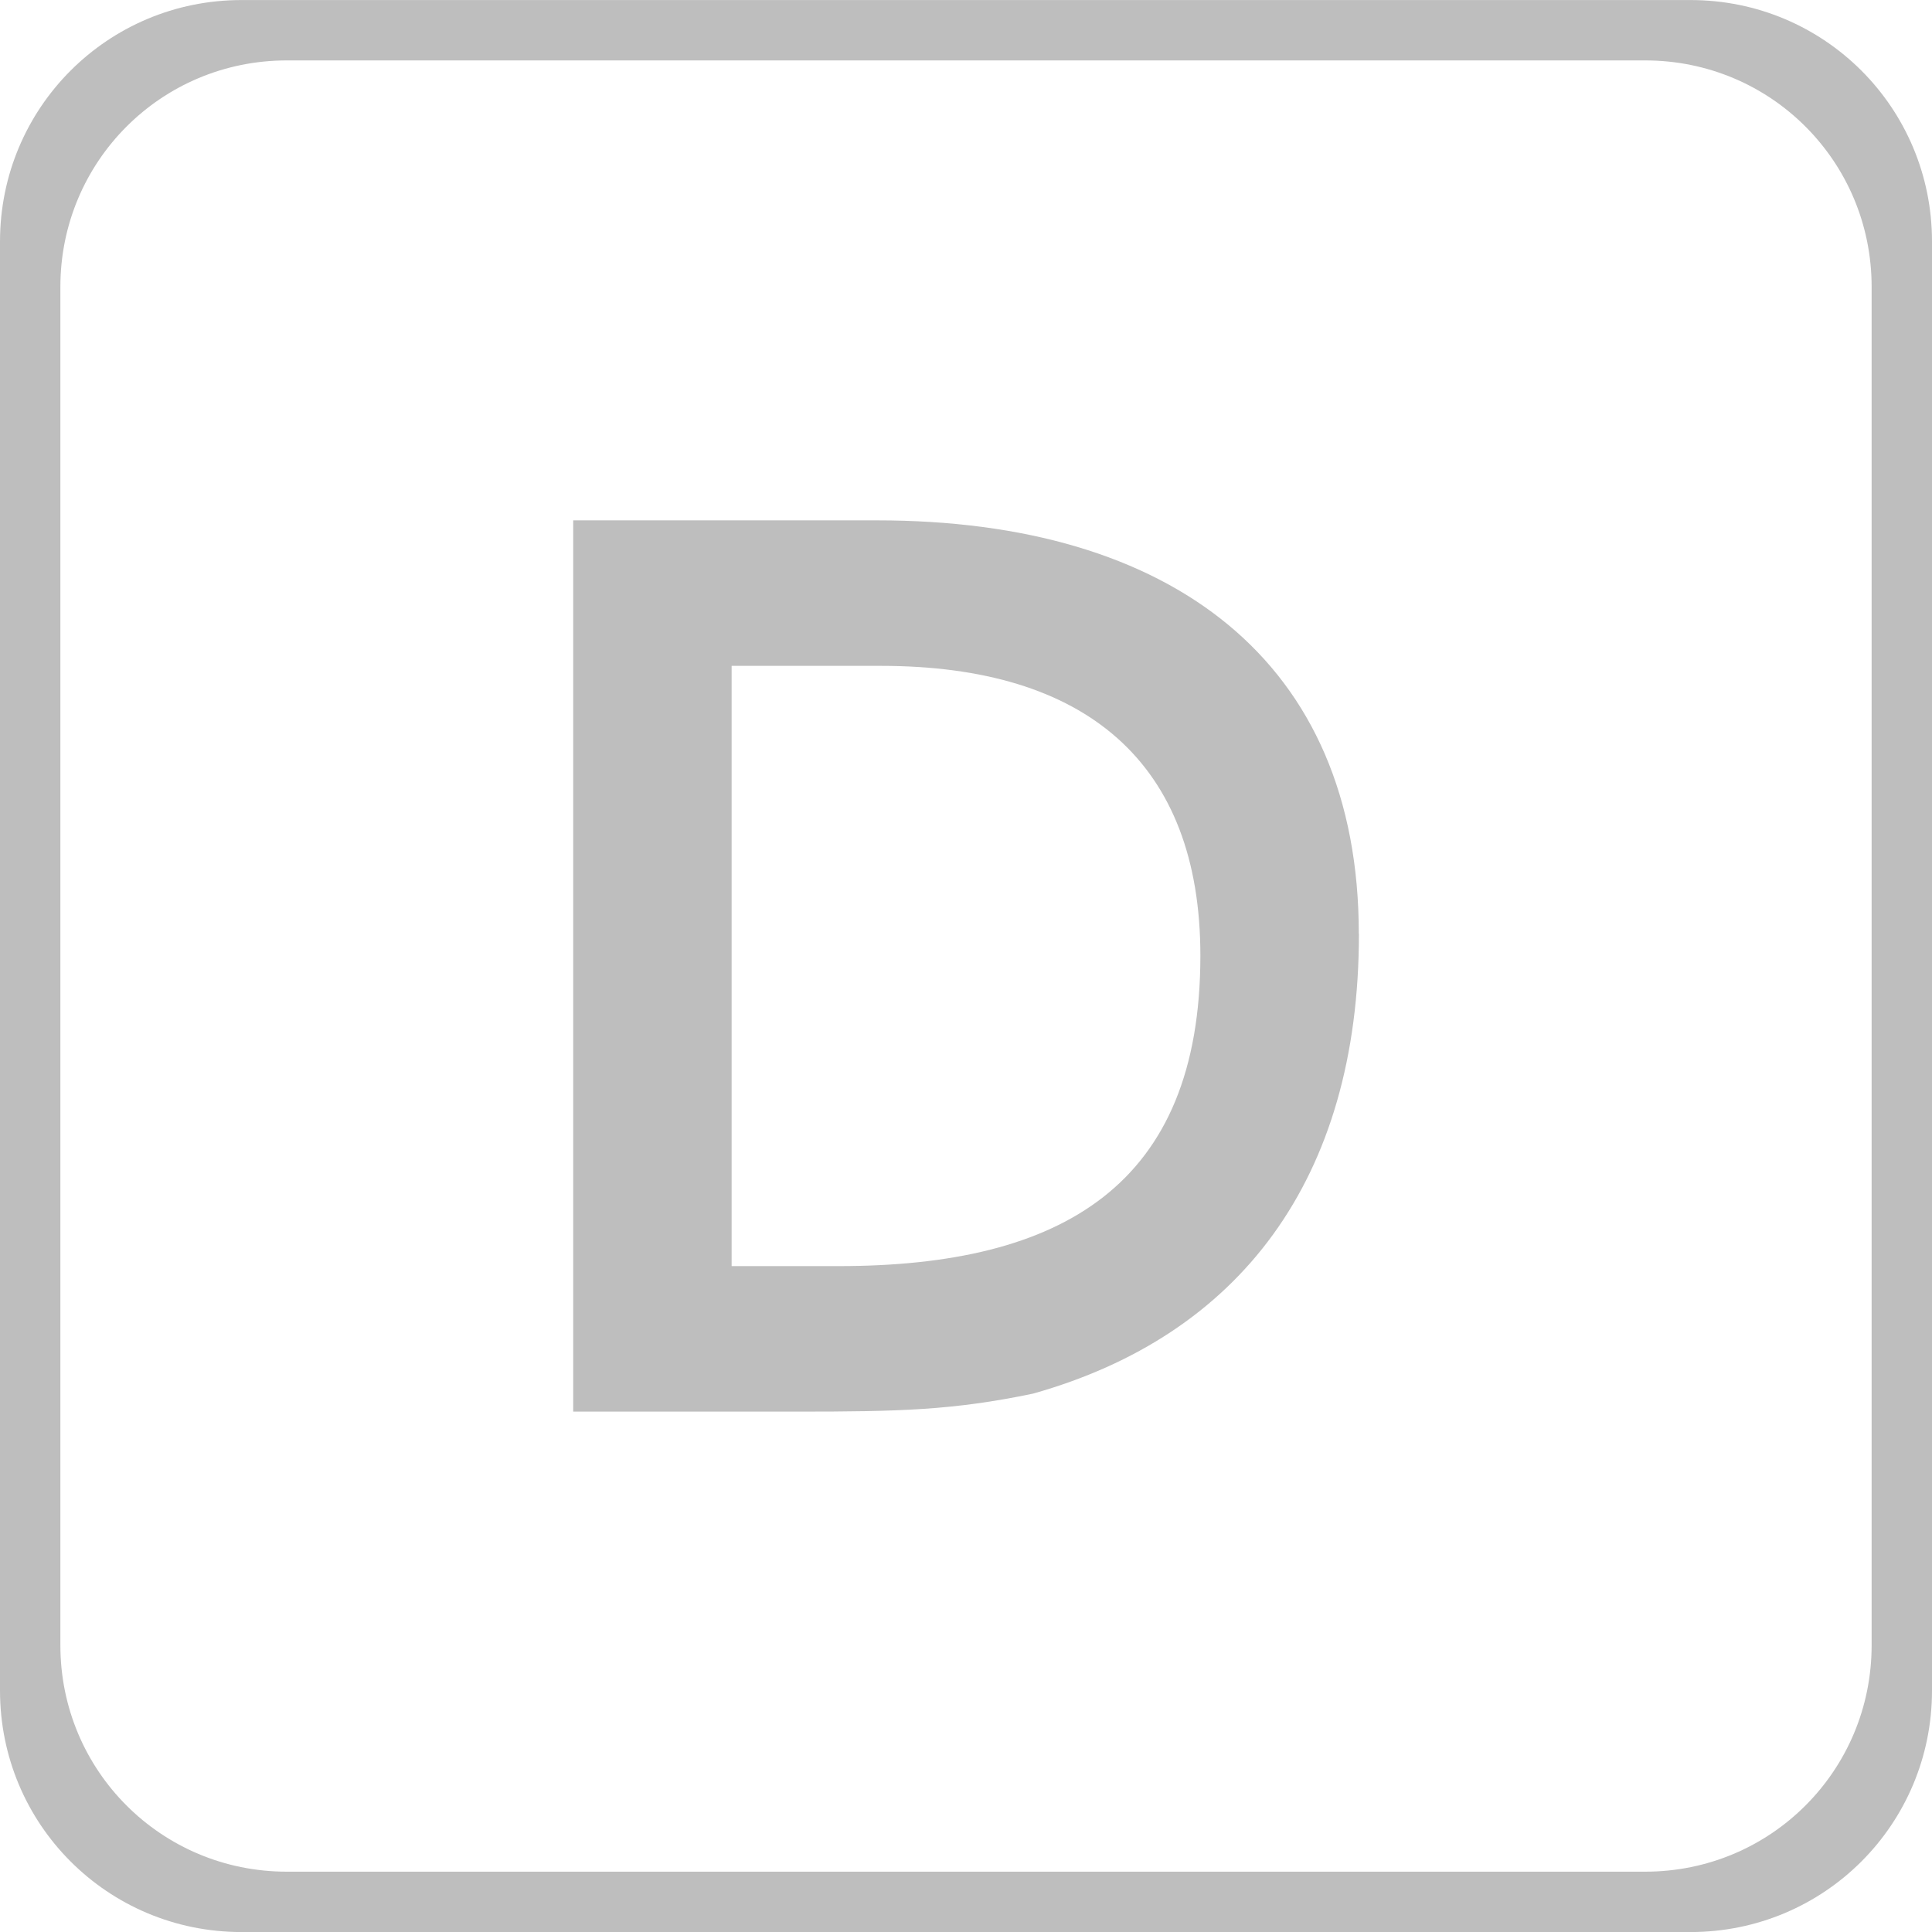
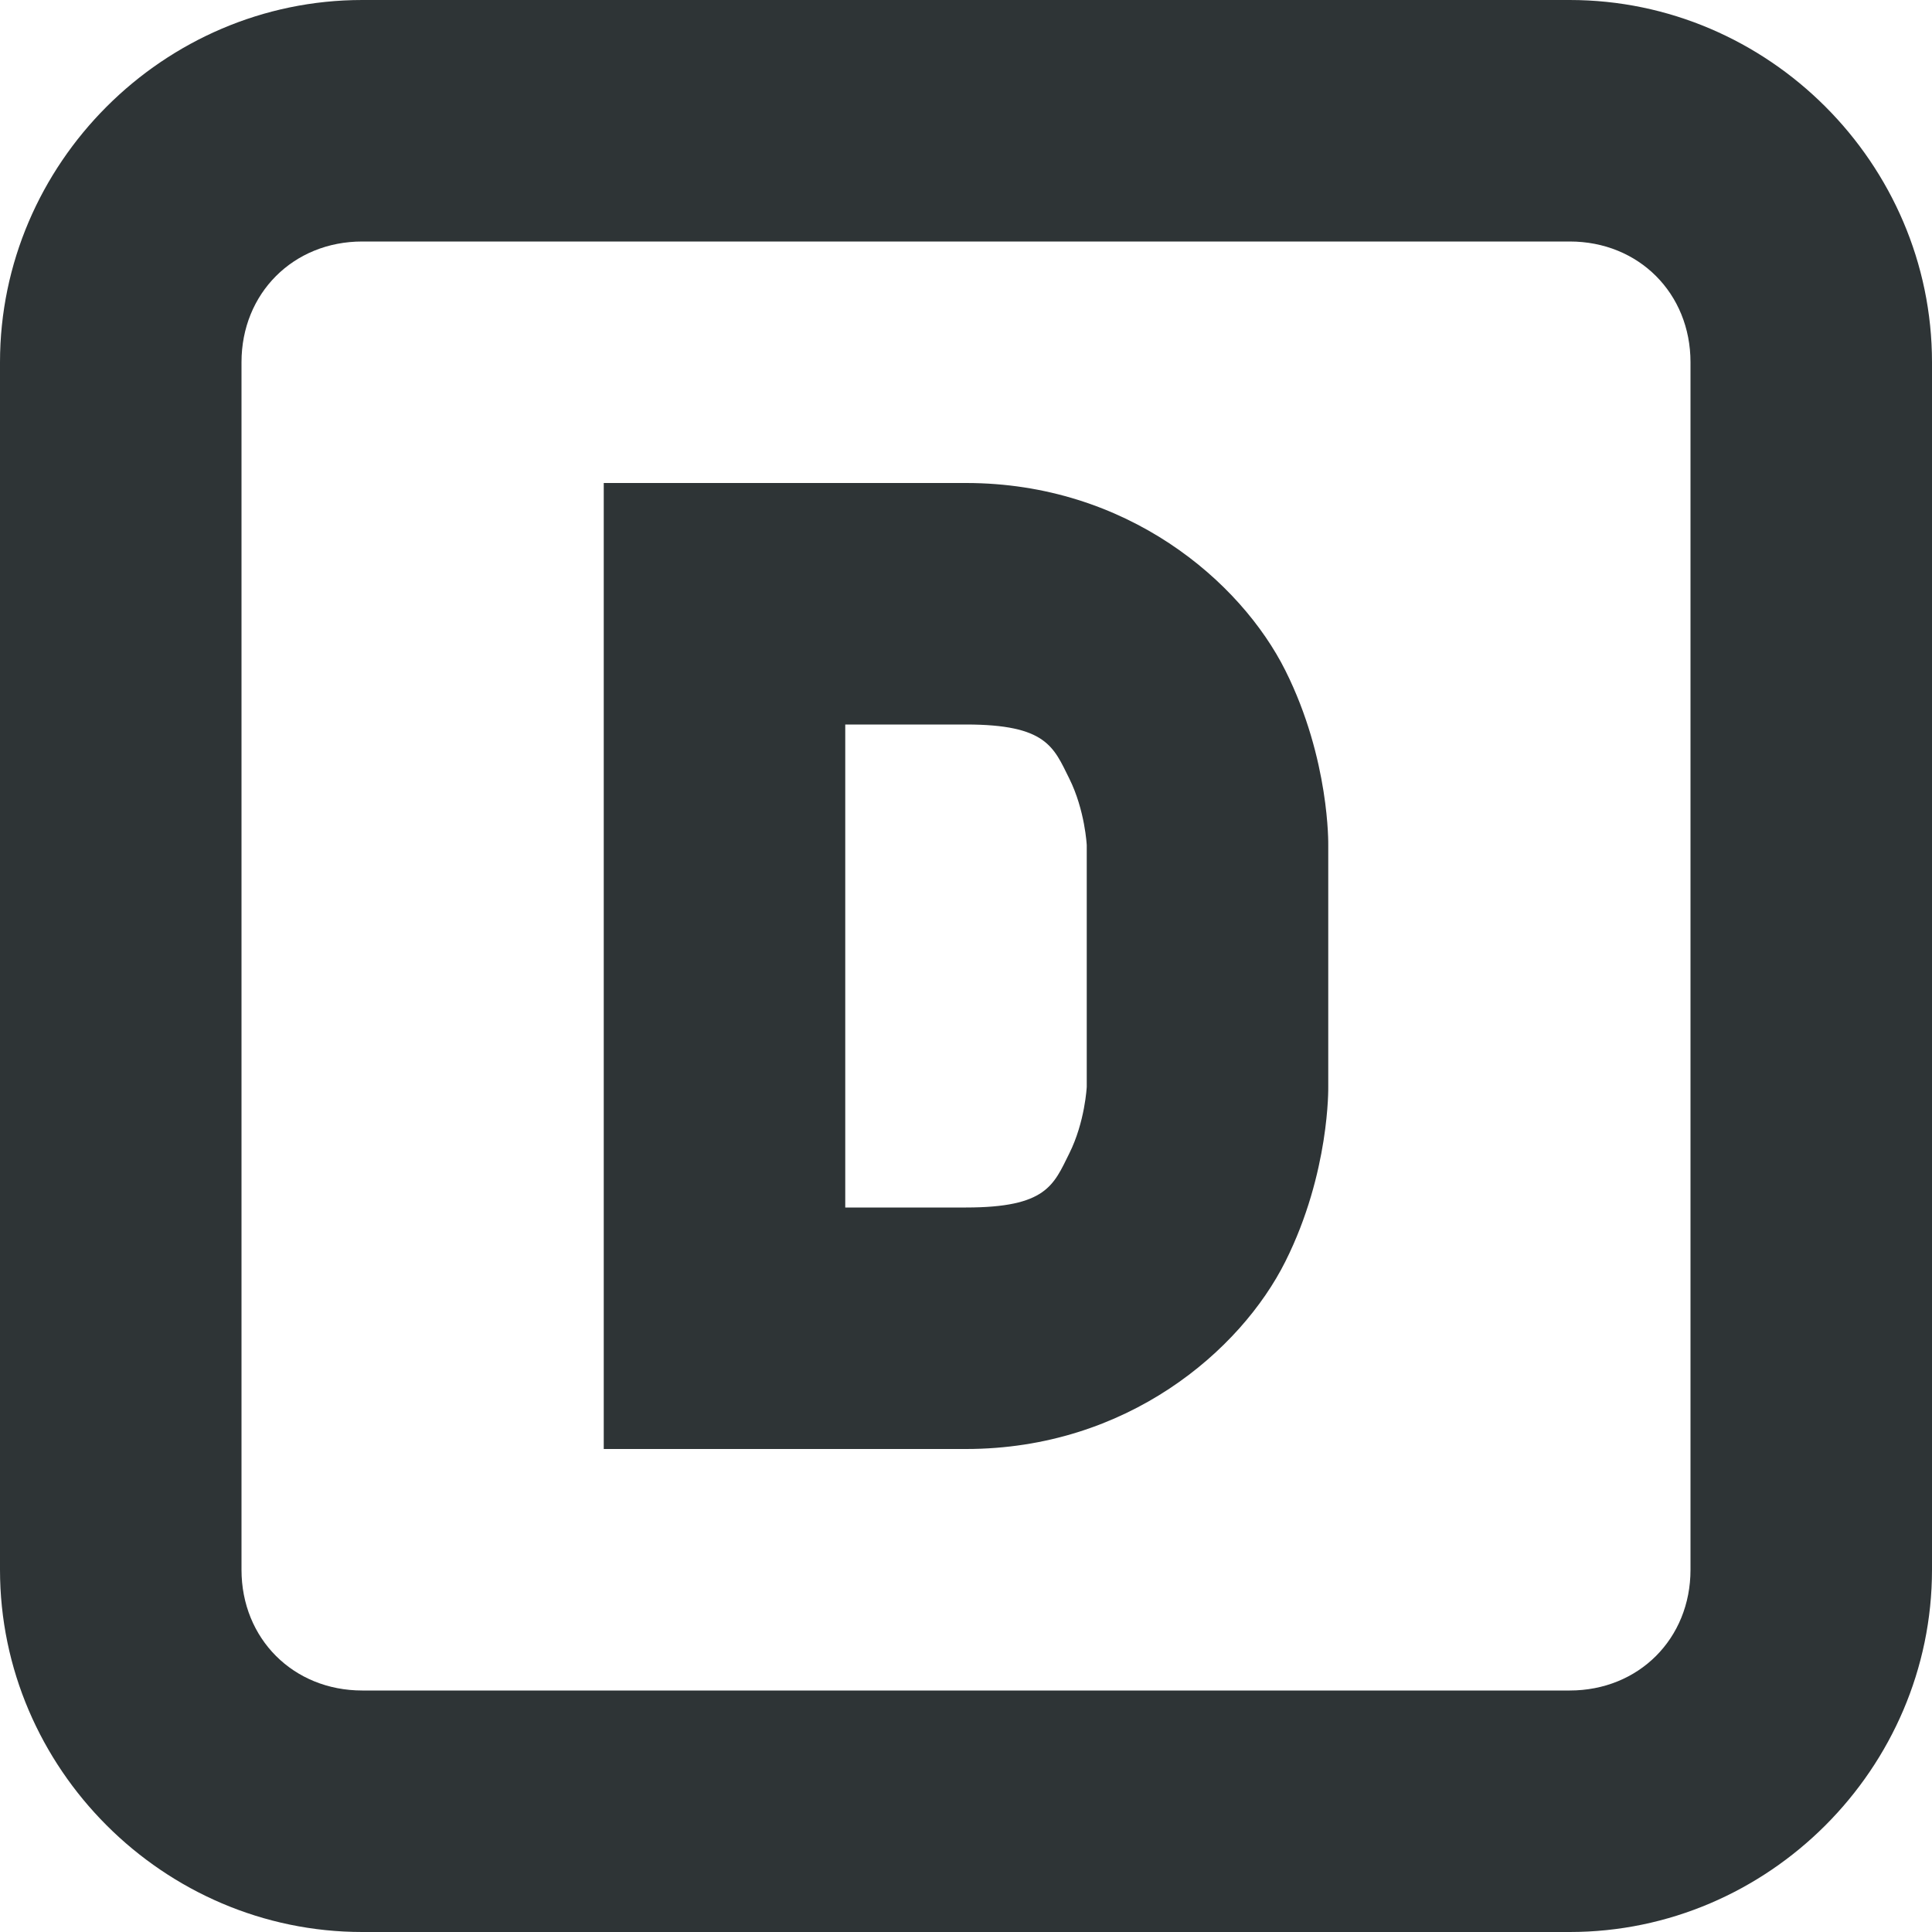
- <svg xmlns="http://www.w3.org/2000/svg" height="16" id="svg7384" version="1.1" width="16">
-   <defs id="defs7386" />
-   <g id="layer2" transform="translate(1.470016,-178.8576)" />
-   <g id="layer9" transform="translate(-239.5302,-395.8576)" />
-   <g id="layer1" transform="translate(1.470016,-178.8576)" />
-   <g id="layer3" transform="translate(1.470016,-178.8576)">
-     <path d="m 9.783,186.591 c 0,-2.261 -1.557,-3.424 -3.989,-3.424 h -2.517 v 7.381 h 1.856 c 0.843,0 1.291,-0.011 1.952,-0.149 1.707,-0.48 2.699,-1.771 2.699,-3.808 z m -3.957,-2.219 c 1.696,0 2.645,0.8 2.645,2.4 0,1.899 -1.141,2.571 -2.997,2.571 h -0.885 v -4.971 z" id="path4954" style="font-weight:bold;font-size:medium;line-height:25px;font-family:Cantarell;-inkscape-font-specification:'Cantarell, Bold';letter-spacing:0px;word-spacing:0px;fill:#bebebe;stroke-width:1px" />
-     <path d="m 0.53,178.858 c -1.108,0 -2,0.892 -2,2 v 12 c 0,1.108 0.892,2 2,2 h 12 c 1.108,0 2,-0.892 2,-2 v -12 c 0,-1.108 -0.892,-2 -2,-2 z m 0.375,0.5 h 11.25 c 1.039,0 1.875,0.836 1.875,1.875 v 11.25 c 0,1.039 -0.836,1.875 -1.875,1.875 h -11.25 c -1.039,0 -1.875,-0.836 -1.875,-1.875 v -11.25 c 0,-1.039 0.836,-1.875 1.875,-1.875 z" id="path5057" style="fill:#bebebe" />
+ <svg xmlns="http://www.w3.org/2000/svg" width="16" height="16">
+   <g color="#000" font-weight="400" font-family="sans-serif" white-space="normal" fill="#2e3436">
+     <path d="M3 0C1.355 0 0 1.355 0 3v10c0 1.645 1.355 3 3 3h10c1.645 0 3-1.355 3-3V3c0-1.645-1.355-3-3-3zm0 2h10c.571 0 1 .429 1 1v10c0 .571-.429 1-1 1H3c-.571 0-1-.429-1-1V3c0-.571.429-1 1-1z" style="line-height:normal;font-variant-ligatures:normal;font-variant-position:normal;font-variant-caps:normal;font-variant-numeric:normal;font-variant-alternates:normal;font-feature-settings:normal;text-indent:0;text-align:start;text-decoration-line:none;text-decoration-style:solid;text-decoration-color:#000;text-transform:none;text-orientation:mixed;shape-padding:0;isolation:auto;mix-blend-mode:normal" overflow="visible" />
+     <path d="M5 4v8h3c1.333 0 2.275-.814 2.645-1.553C11.014 9.71 11 9 11 9V7s.014-.709-.355-1.447C10.275 4.814 9.333 4 8 4zm2 2h1c.667 0 .725.186.855.447C8.986 6.71 9 7 9 7v2s-.014.291-.145.553C8.725 9.814 8.667 10 8 10H7z" style="line-height:normal;font-variant-ligatures:normal;font-variant-position:normal;font-variant-caps:normal;font-variant-numeric:normal;font-variant-alternates:normal;font-feature-settings:normal;text-indent:0;text-align:start;text-decoration-line:none;text-decoration-style:solid;text-decoration-color:#000;text-transform:none;text-orientation:mixed;shape-padding:0;isolation:auto;mix-blend-mode:normal" overflow="visible" />
  </g>
</svg>
